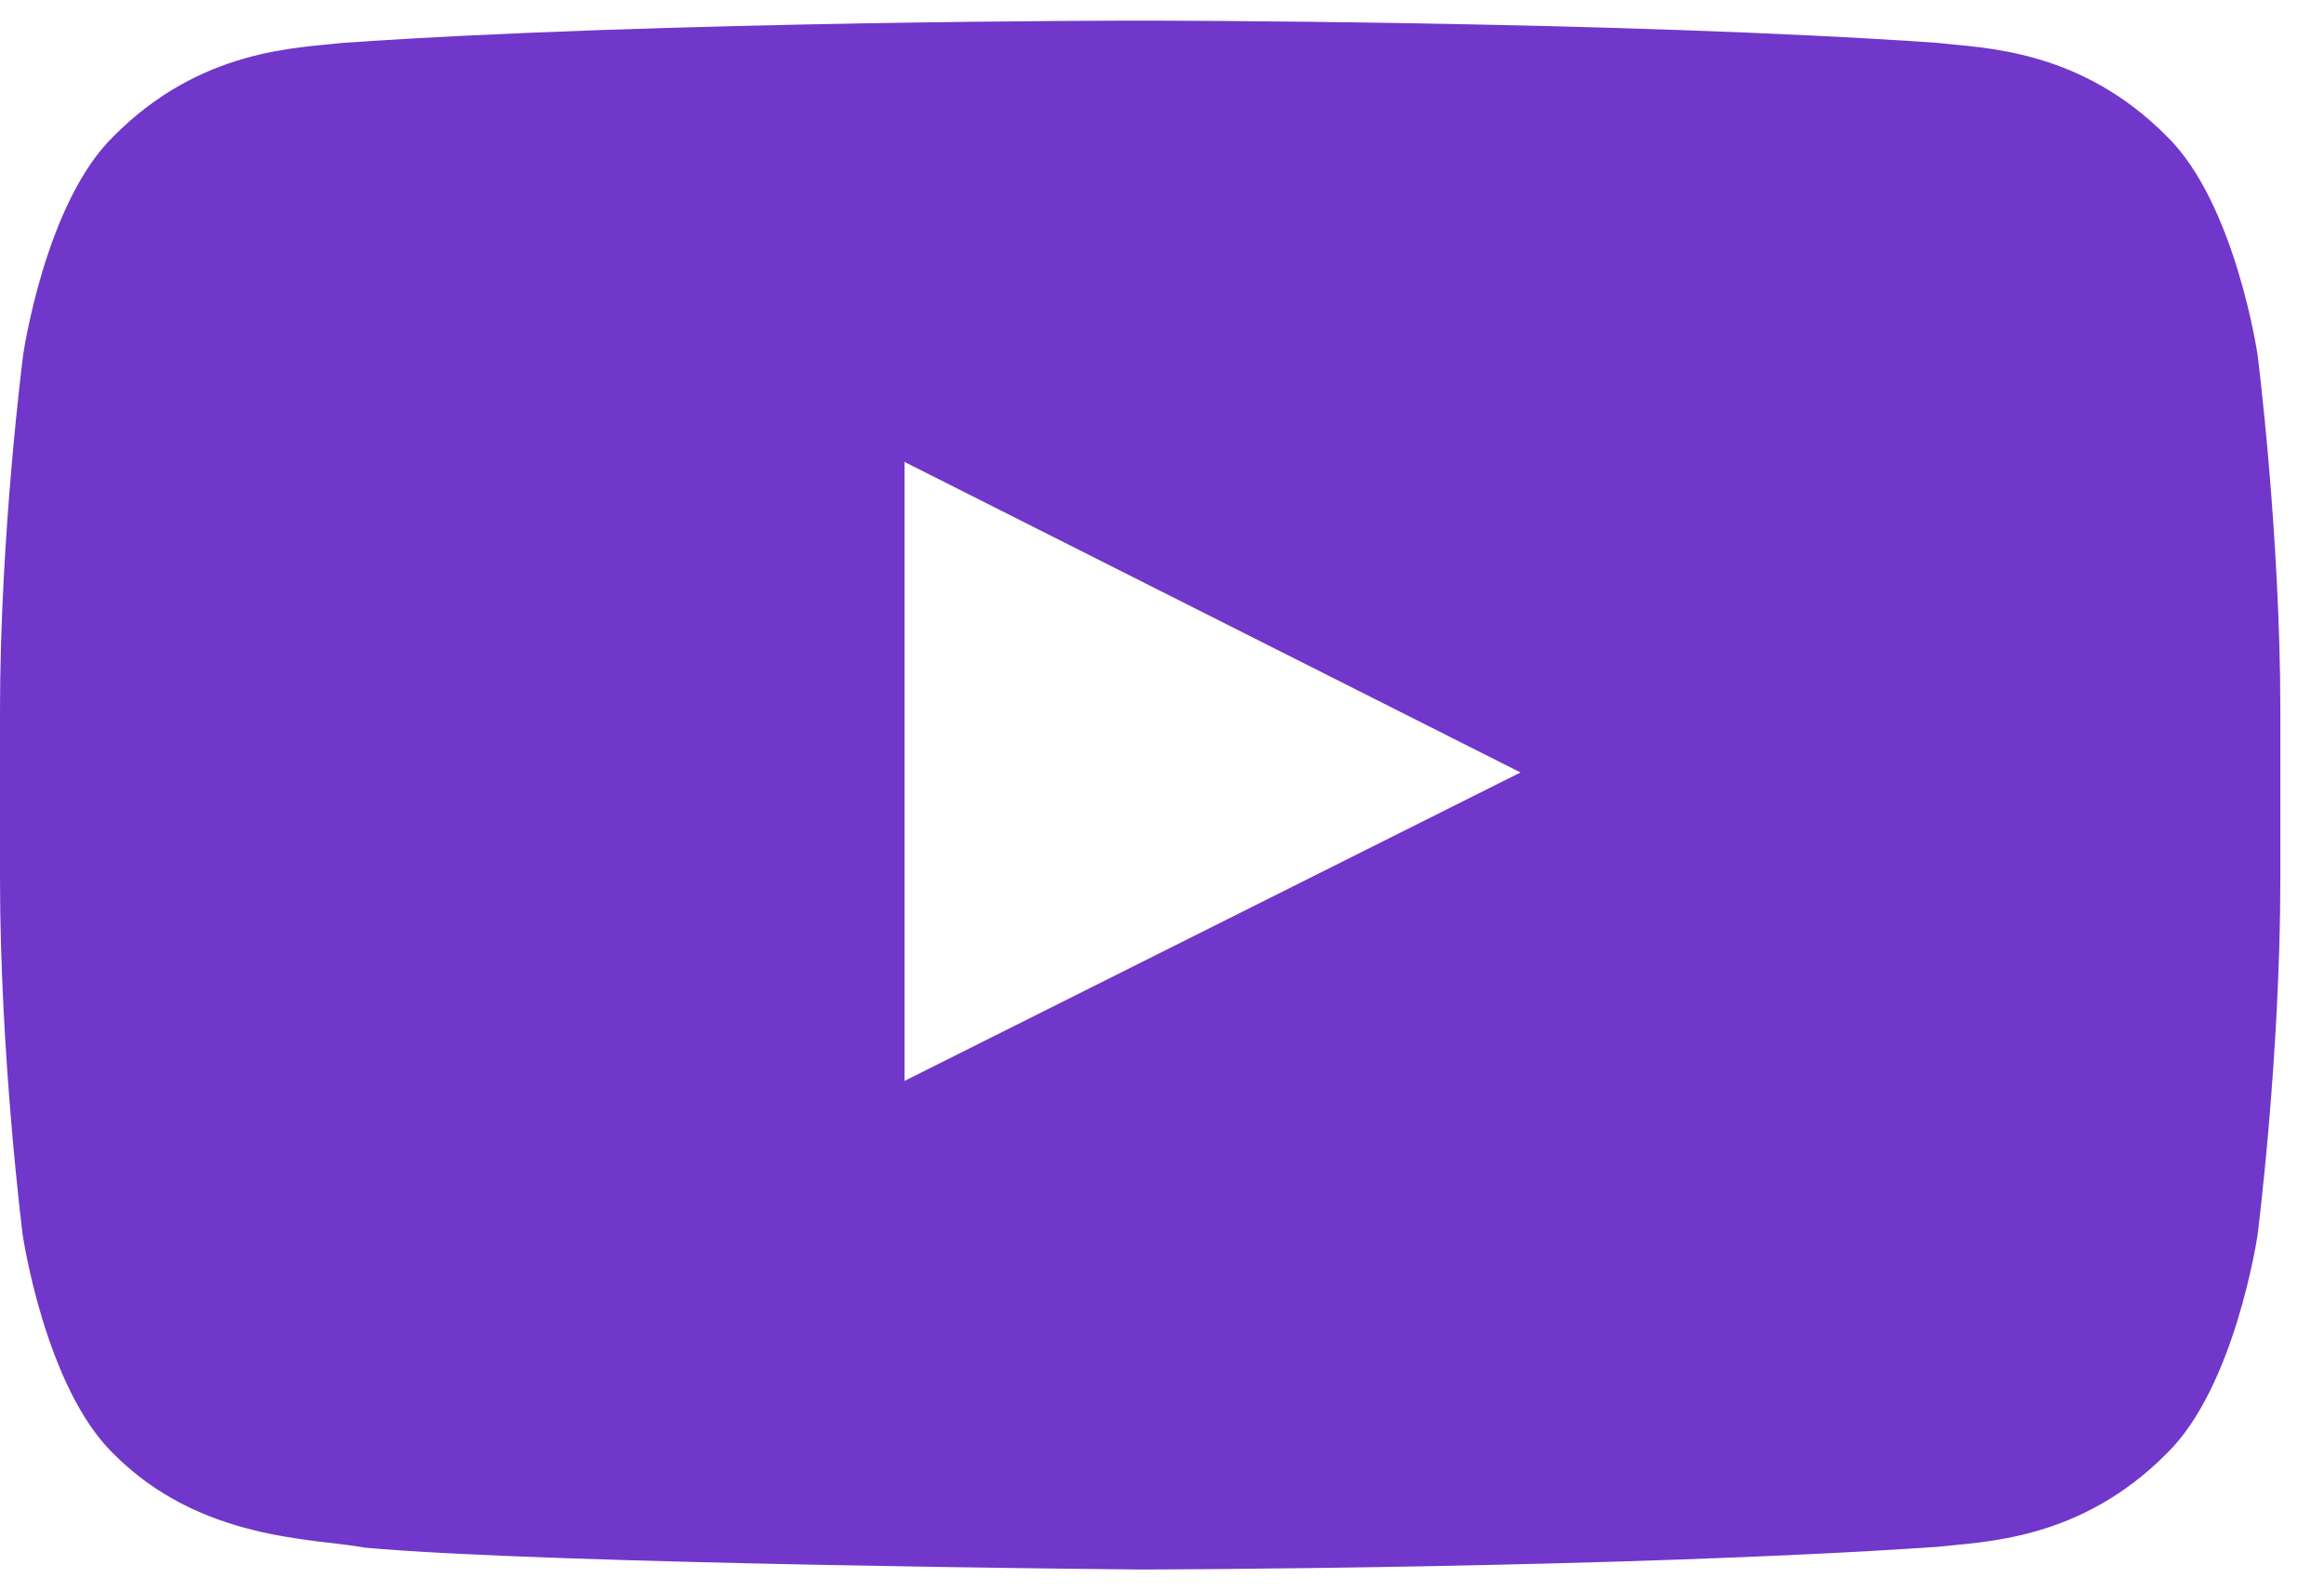
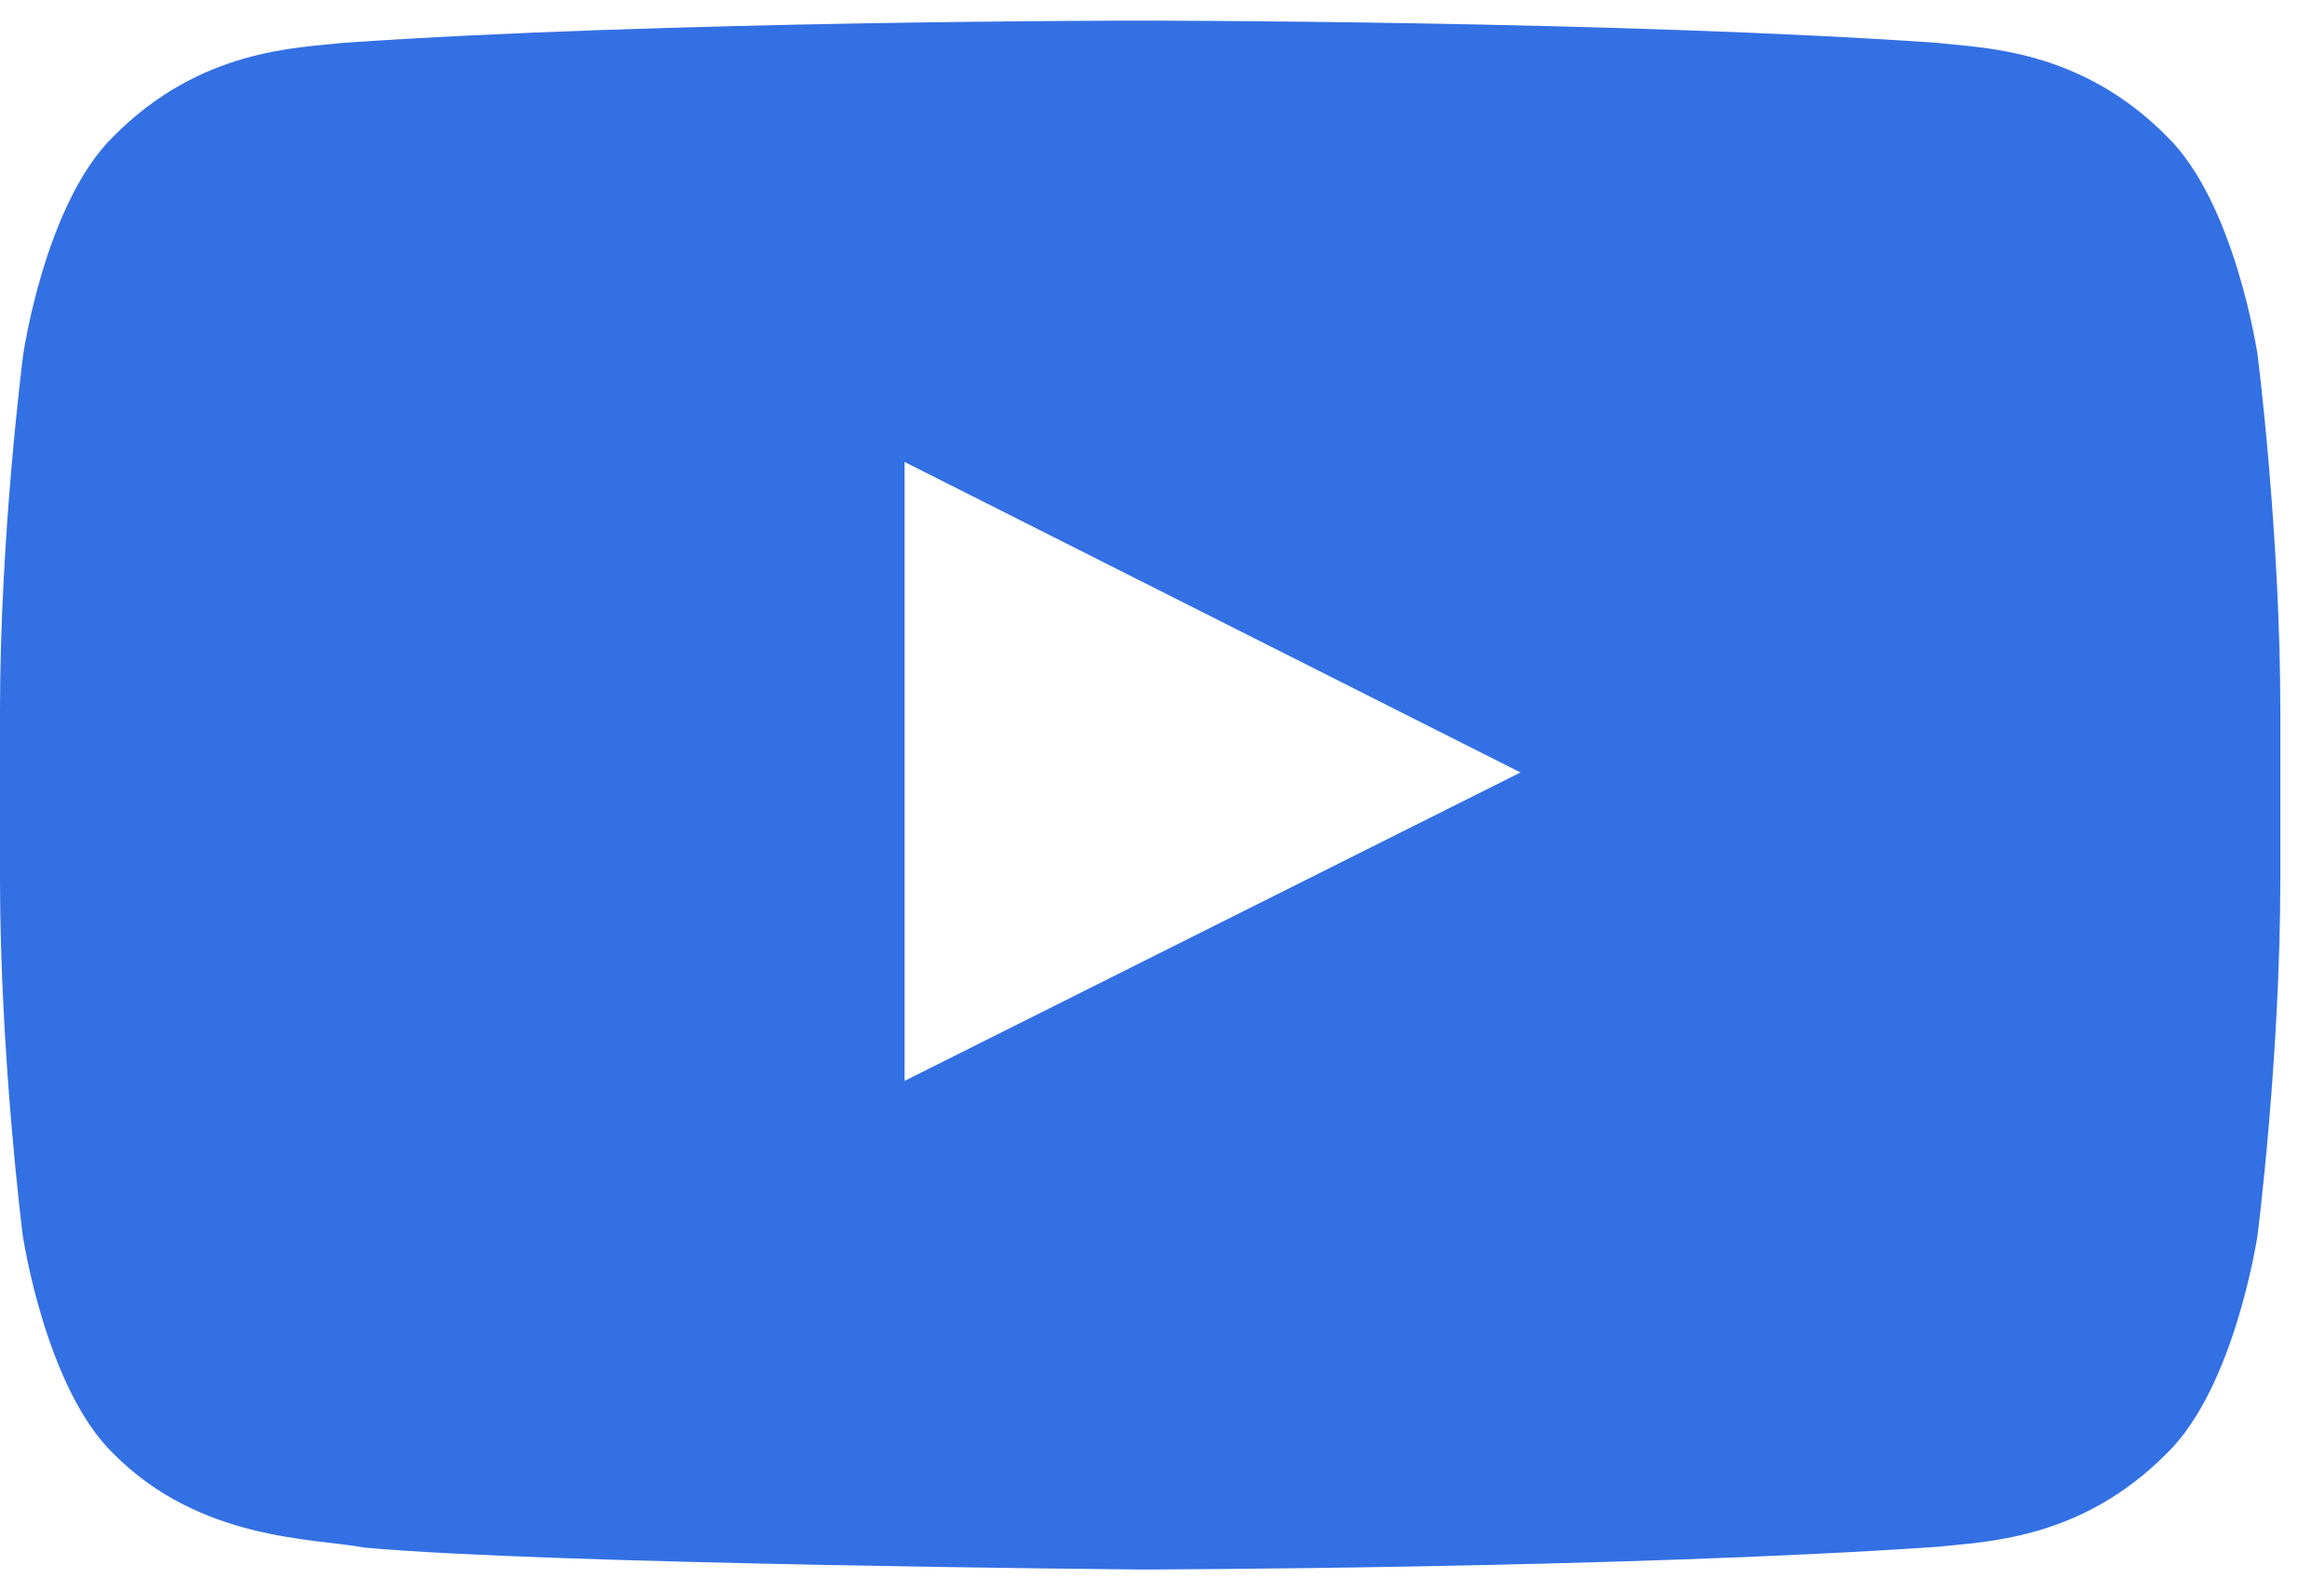
<svg xmlns="http://www.w3.org/2000/svg" width="38" height="26" viewBox="0 0 38 26" fill="none">
  <g id="Lozenge">
-     <path id="Vector" d="M36.914 5.8C36.914 5.8 36.55 3.318 35.429 2.228C34.009 0.794 32.421 0.787 31.693 0.702C26.479 0.337 18.65 0.337 18.65 0.337H18.636C18.636 0.337 10.807 0.337 5.593 0.702C4.865 0.787 3.277 0.794 1.857 2.228C0.736 3.318 0.379 5.8 0.379 5.8C0.379 5.8 0 8.718 0 11.629V14.357C0 17.268 0.371 20.186 0.371 20.186C0.371 20.186 0.736 22.668 1.85 23.758C3.27 25.192 5.134 25.143 5.964 25.298C8.95 25.572 18.643 25.656 18.643 25.656C18.643 25.656 26.479 25.642 31.693 25.284C32.421 25.199 34.009 25.192 35.429 23.758C36.55 22.668 36.914 20.186 36.914 20.186C36.914 20.186 37.286 17.275 37.286 14.357V11.629C37.286 8.718 36.914 5.8 36.914 5.8ZM14.79 17.669V7.551L24.862 12.627L14.79 17.669Z" fill="#7037CA" />
+     <path id="Vector" d="M36.914 5.8C36.914 5.8 36.55 3.318 35.429 2.228C34.009 0.794 32.421 0.787 31.693 0.702C26.479 0.337 18.65 0.337 18.65 0.337H18.636C18.636 0.337 10.807 0.337 5.593 0.702C4.865 0.787 3.277 0.794 1.857 2.228C0.736 3.318 0.379 5.8 0.379 5.8C0.379 5.8 0 8.718 0 11.629V14.357C0 17.268 0.371 20.186 0.371 20.186C0.371 20.186 0.736 22.668 1.85 23.758C3.27 25.192 5.134 25.143 5.964 25.298C8.95 25.572 18.643 25.656 18.643 25.656C18.643 25.656 26.479 25.642 31.693 25.284C32.421 25.199 34.009 25.192 35.429 23.758C36.55 22.668 36.914 20.186 36.914 20.186C36.914 20.186 37.286 17.275 37.286 14.357V11.629C37.286 8.718 36.914 5.8 36.914 5.8ZM14.79 17.669V7.551L24.862 12.627L14.79 17.669Z" fill="#3370E3" />
  </g>
</svg>
